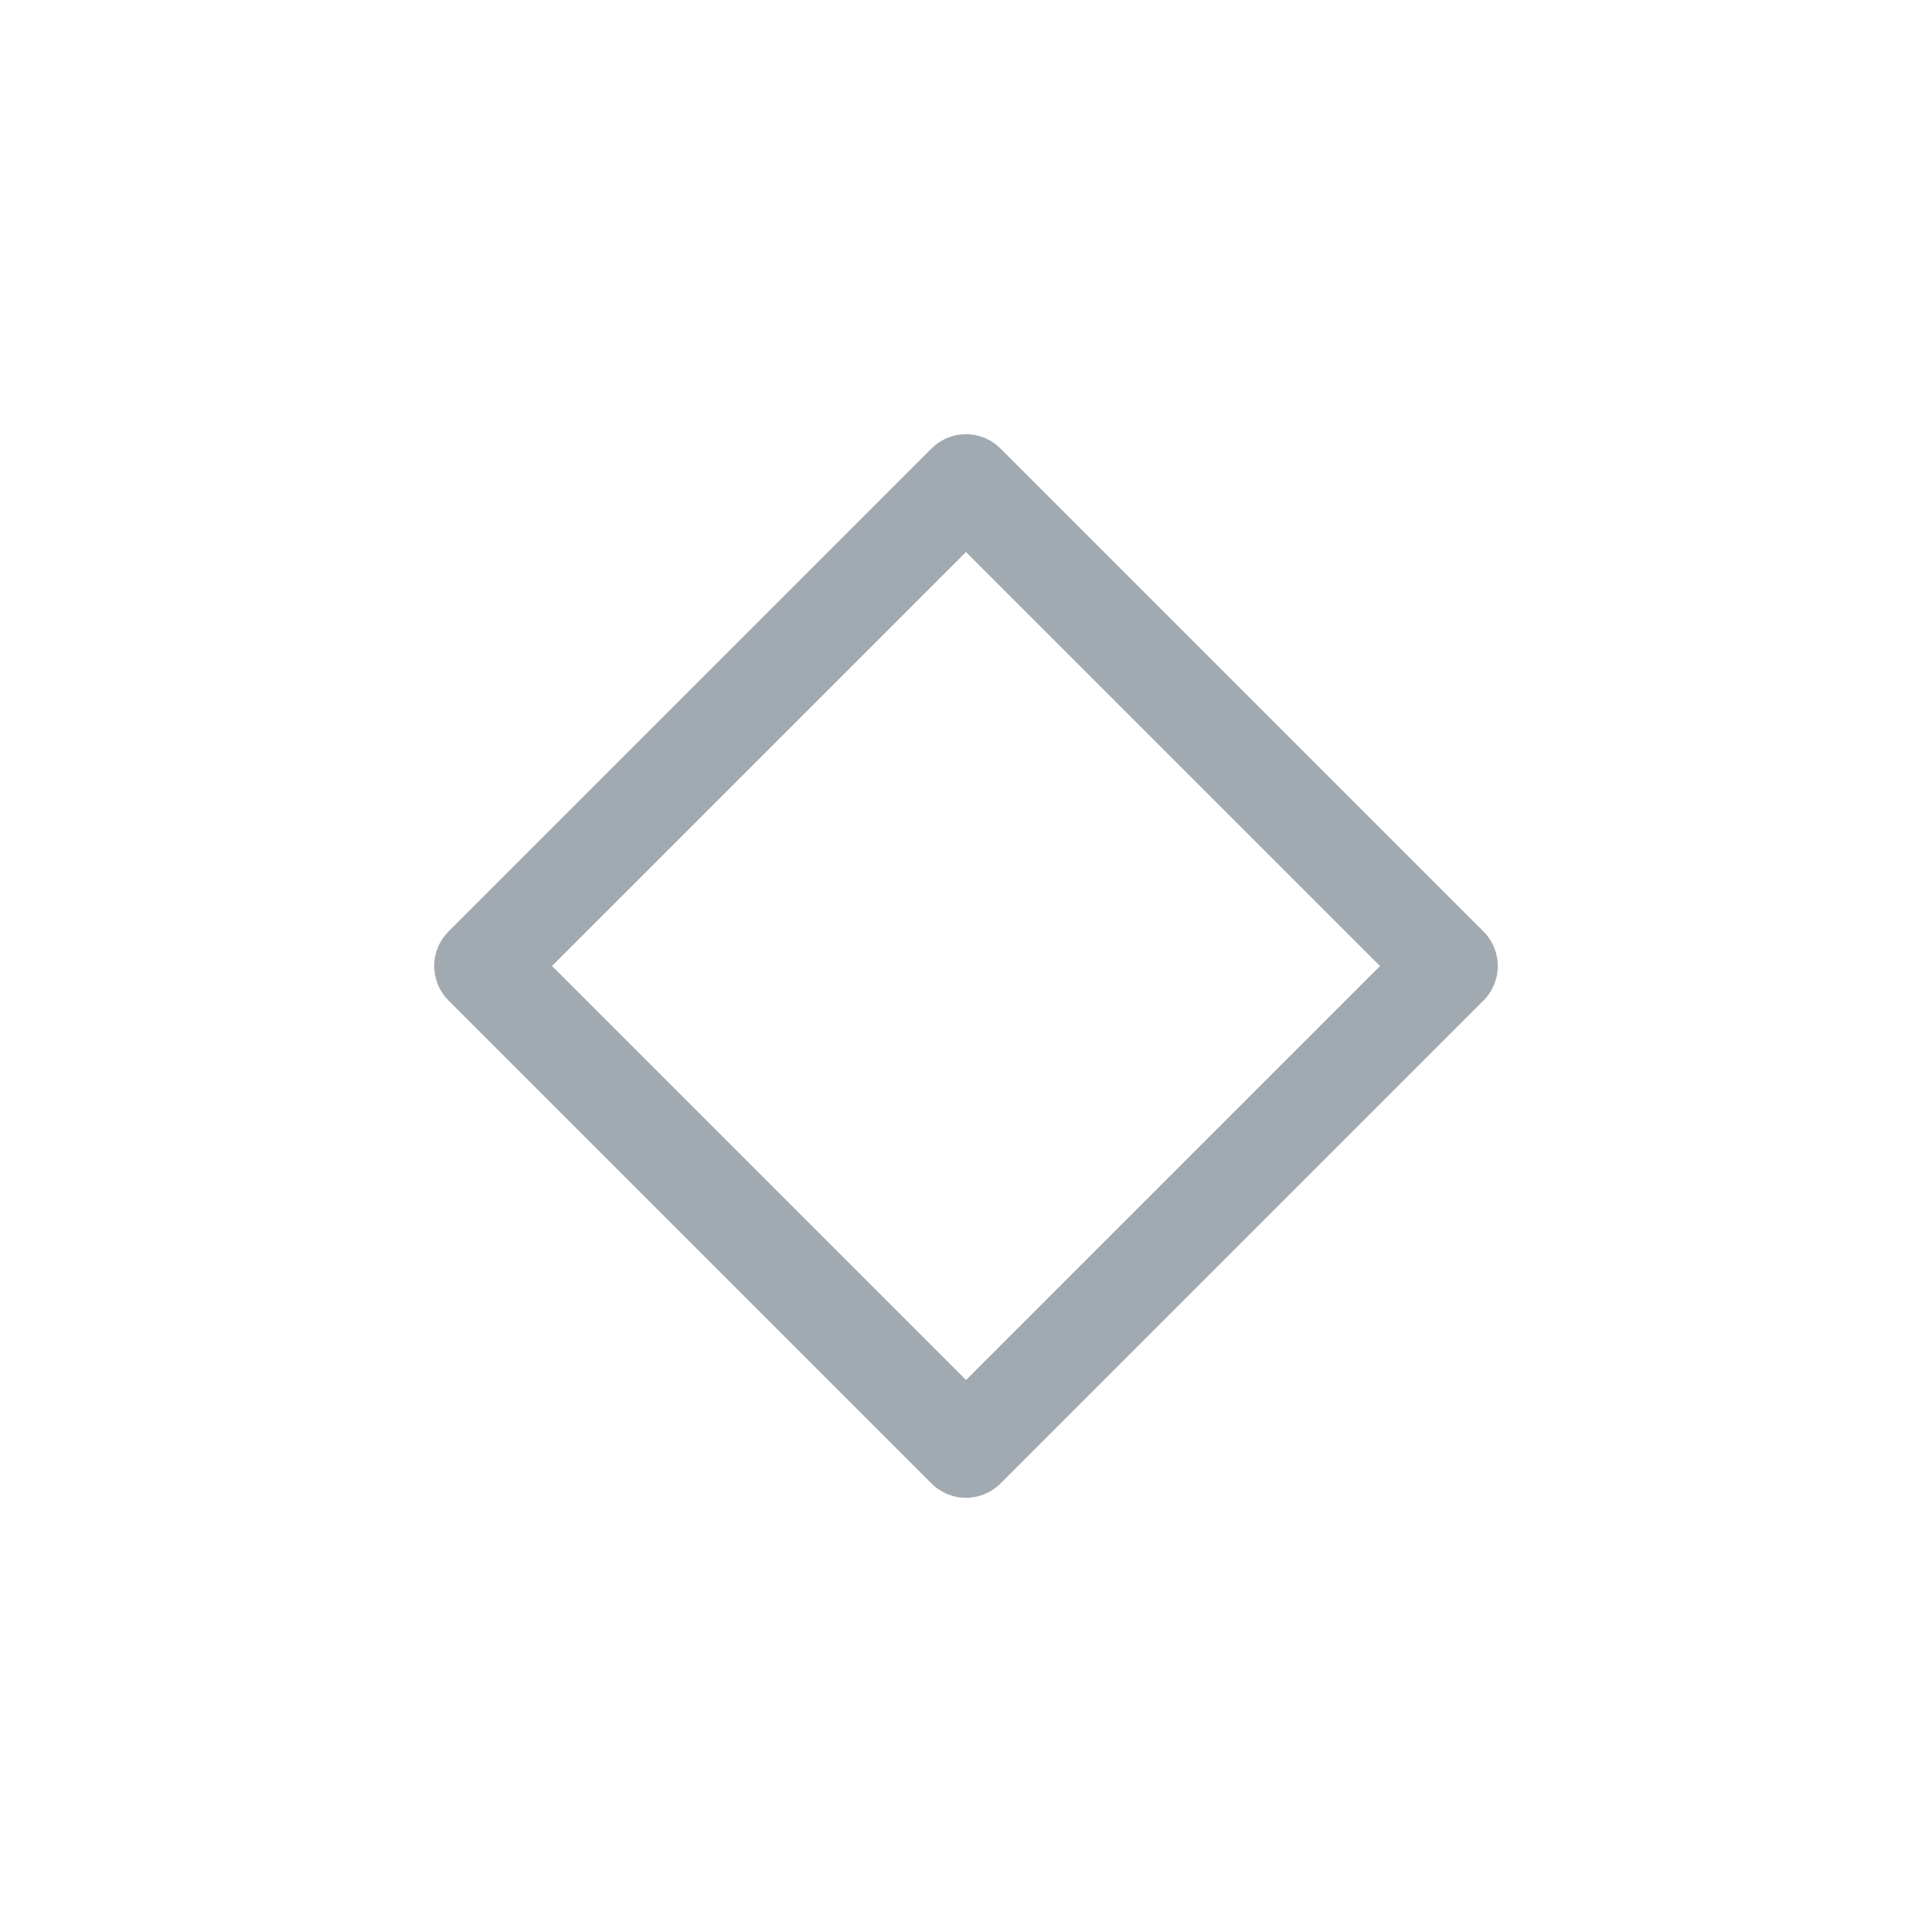
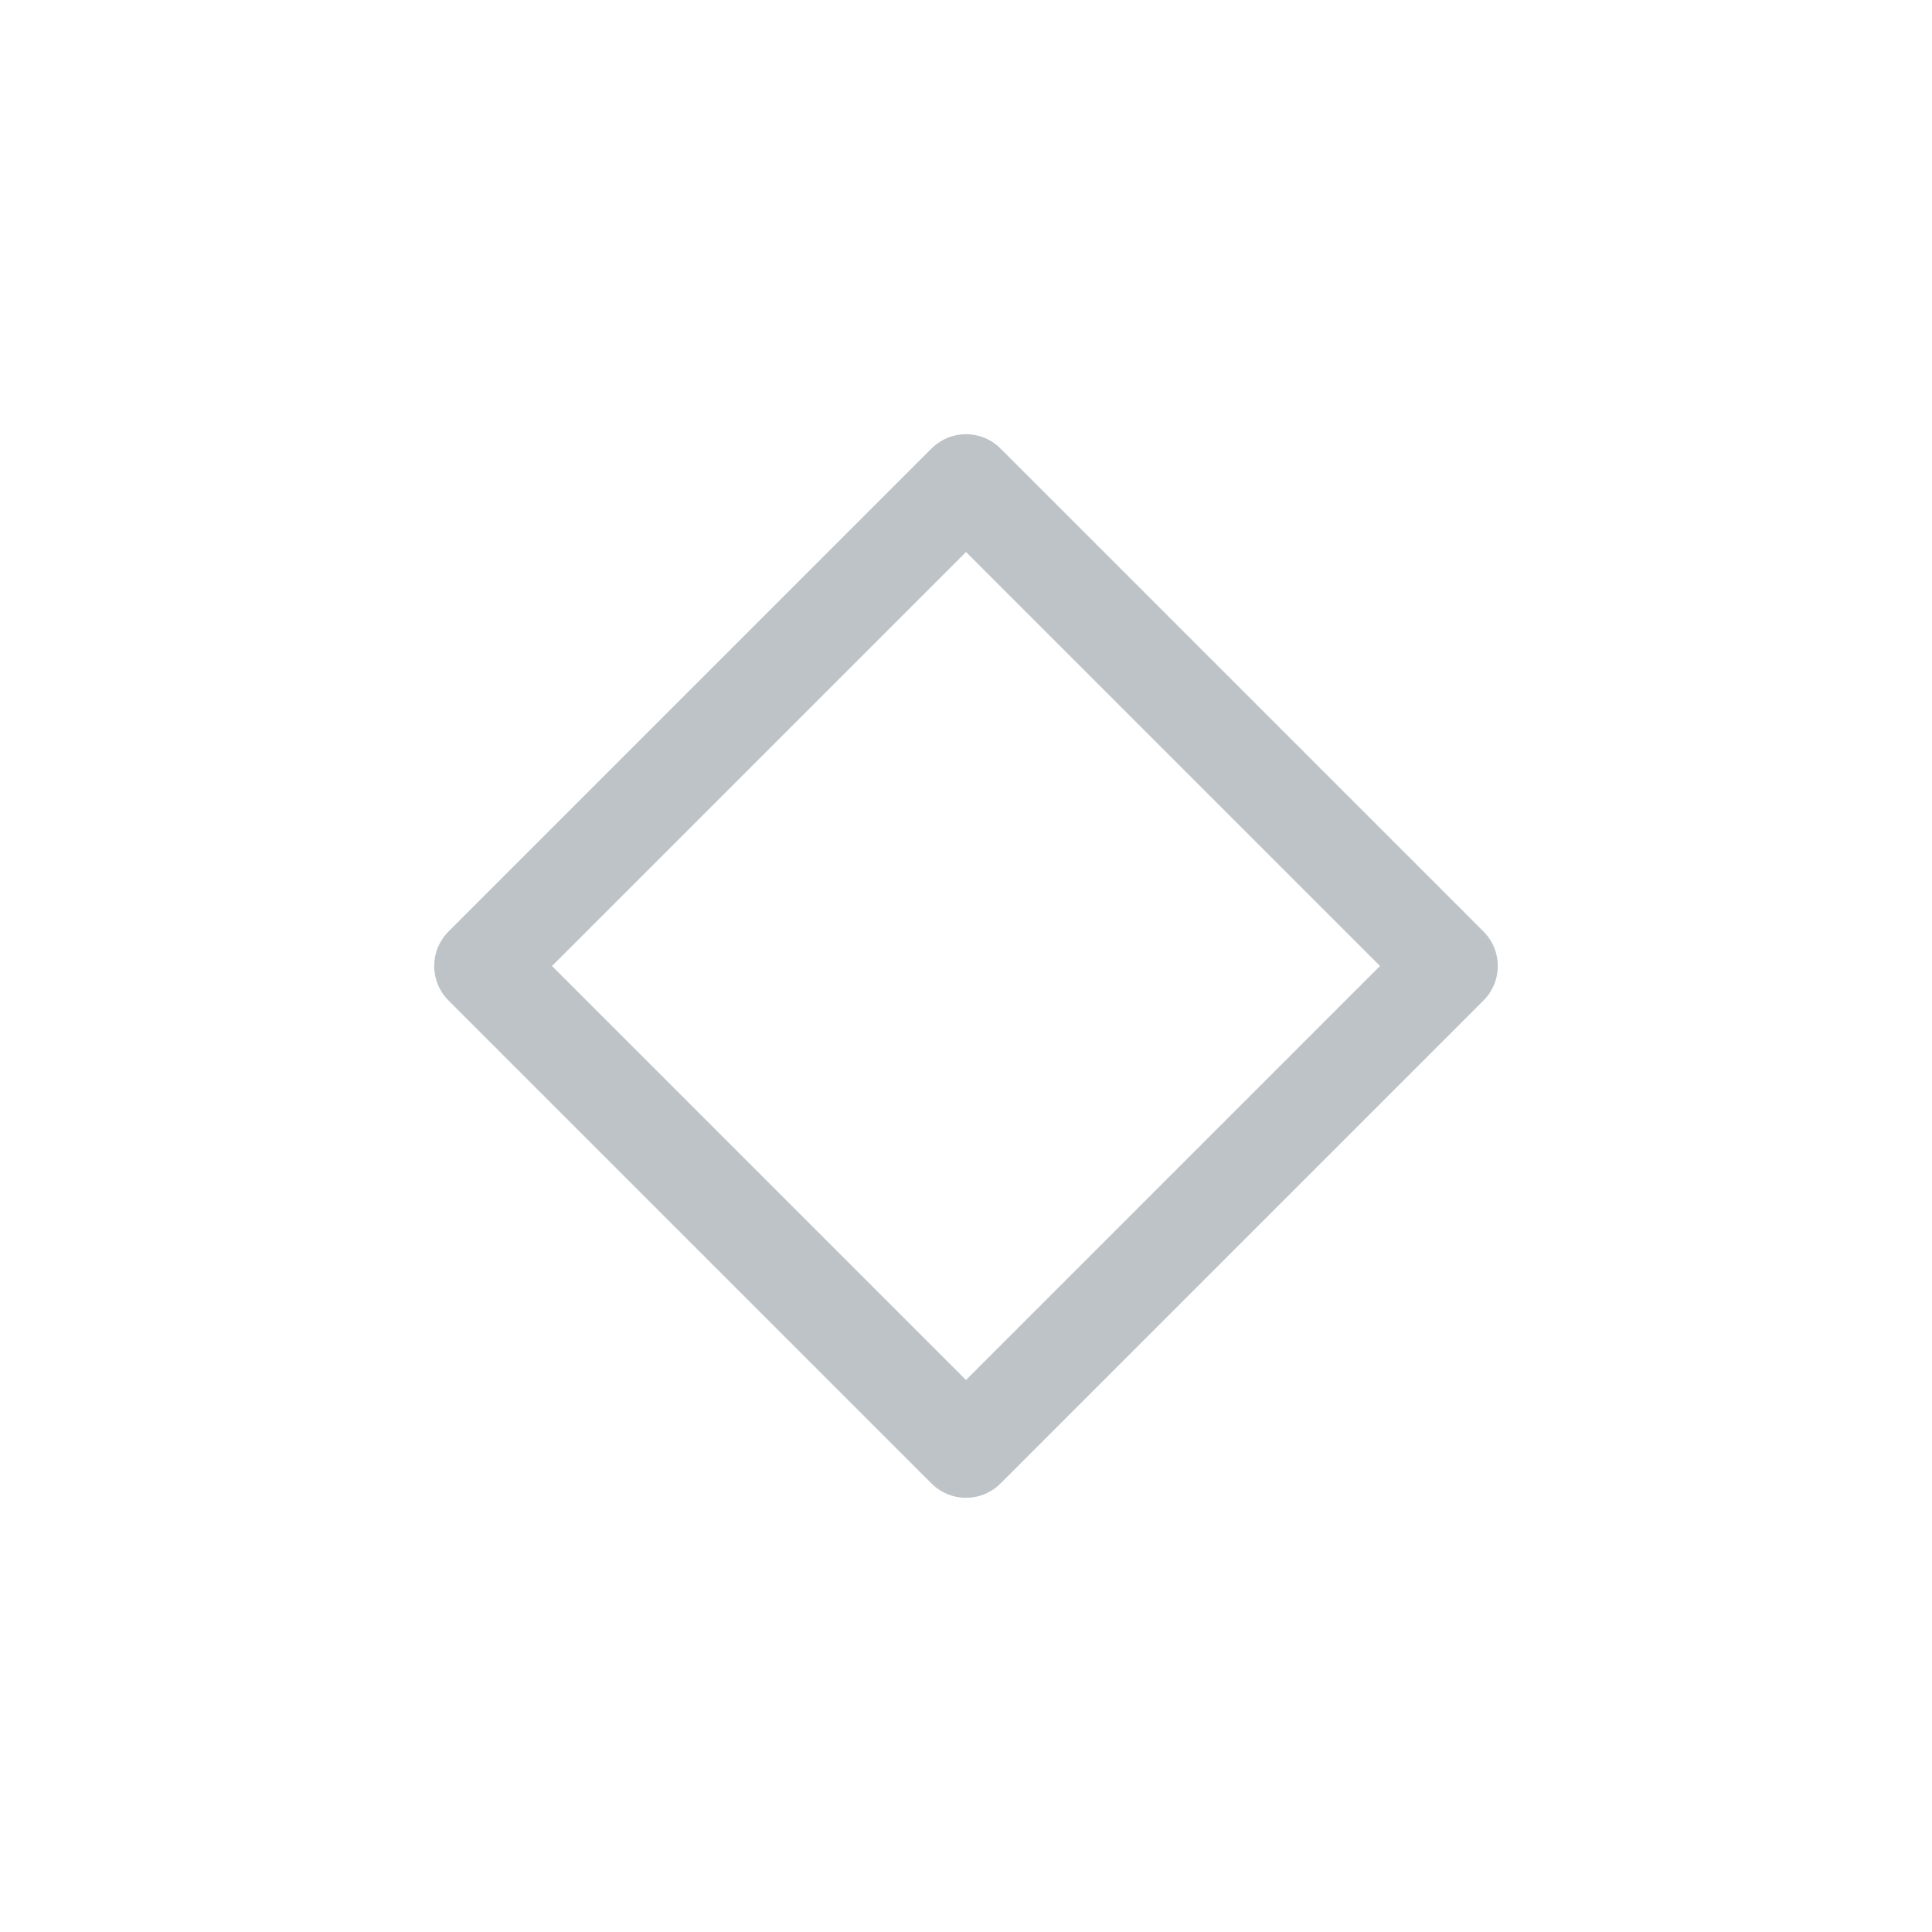
<svg xmlns="http://www.w3.org/2000/svg" viewBox="0 0 50 50" version="1.2" baseProfile="tiny">
  <defs>
</defs>
  <g fill="none" stroke="black" stroke-width="1" fill-rule="evenodd" stroke-linecap="square" stroke-linejoin="bevel">
-     <g fill="none" stroke="#a1a9b1" stroke-opacity="1" stroke-width="1.01" stroke-linecap="round" stroke-linejoin="round" transform="matrix(2.5,0,0,2.5,2.5,2.5)" font-family="Hurmit Nerd Font" font-size="12" font-weight="300" font-style="normal">
+     <g fill="none" stroke="#bdc3c7" stroke-opacity="1" stroke-width="1.01" stroke-linecap="round" stroke-linejoin="round" transform="matrix(2.5,0,0,2.5,2.5,2.5)" font-family="Hurmit Nerd Font" font-size="12" font-weight="300" font-style="normal">
      <path vector-effect="none" fill-rule="evenodd" d="M4,9 L9,4 L14,9 L9,14 L4,9" />
    </g>
    <g fill="none" stroke="#000000" stroke-opacity="1" stroke-width="1" stroke-linecap="square" stroke-linejoin="bevel" transform="matrix(1,0,0,1,0,0)" font-family="Hurmit Nerd Font" font-size="12" font-weight="300" font-style="normal">
</g>
  </g>
</svg>
